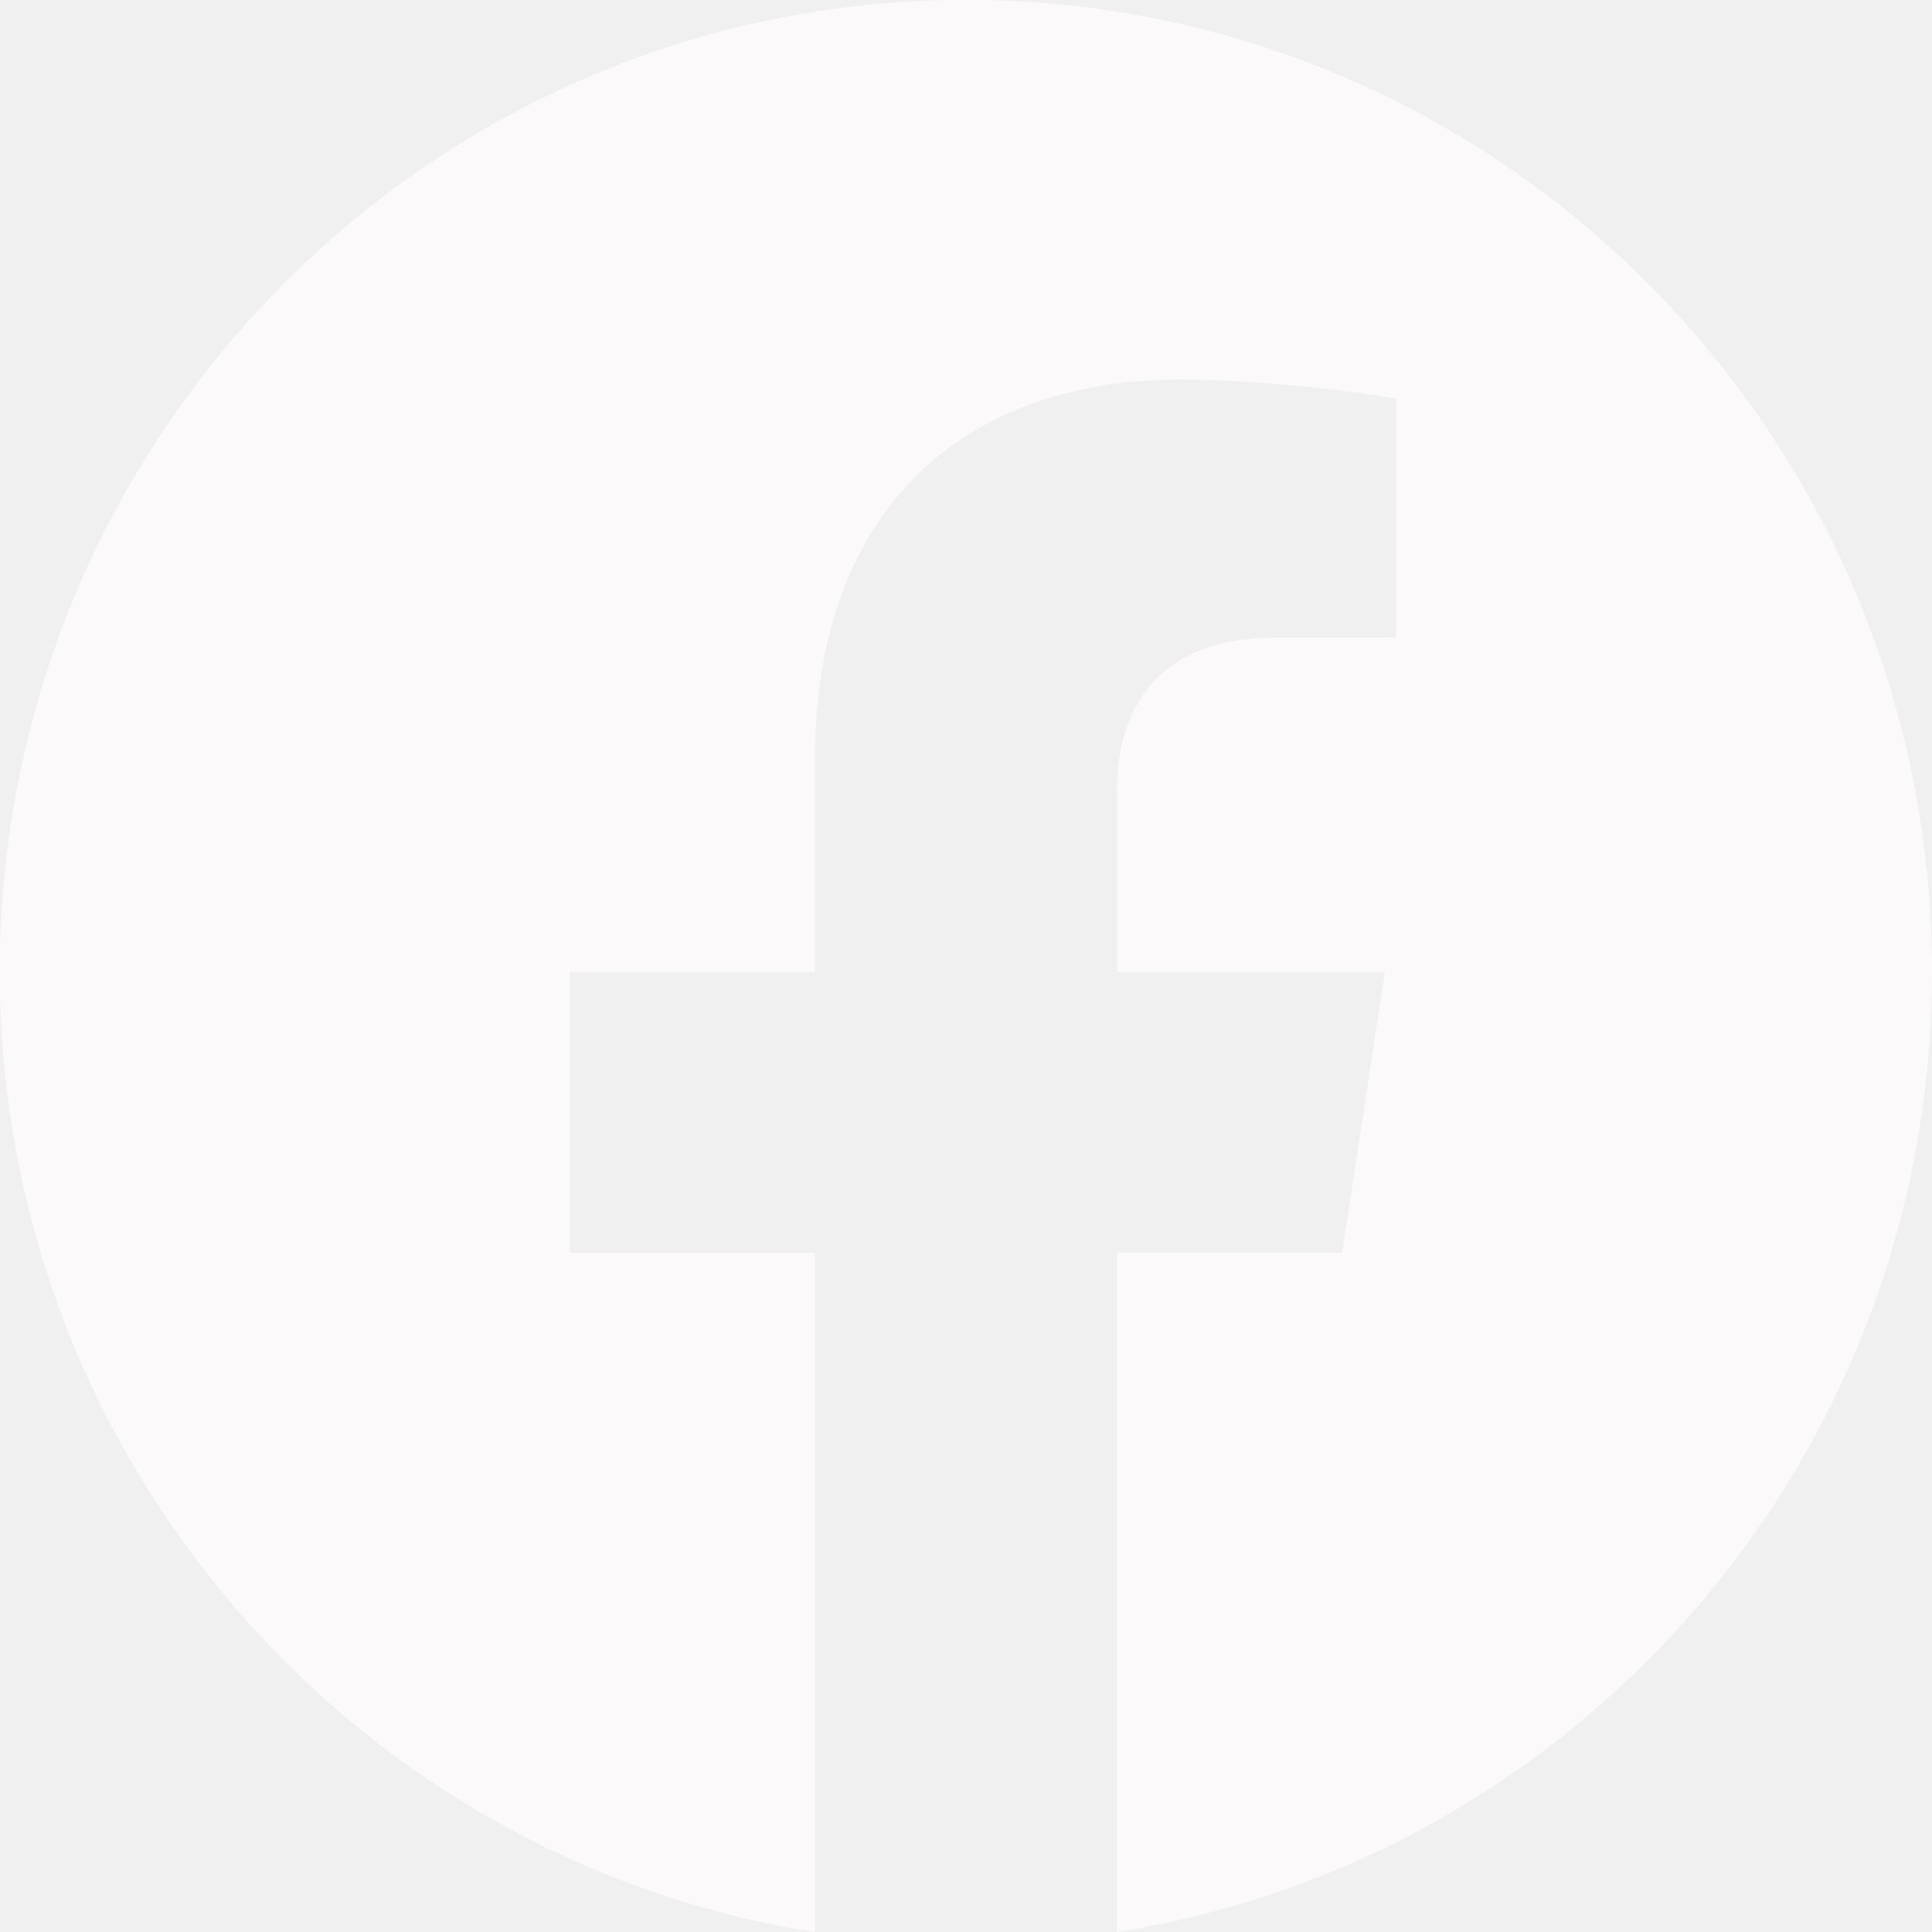
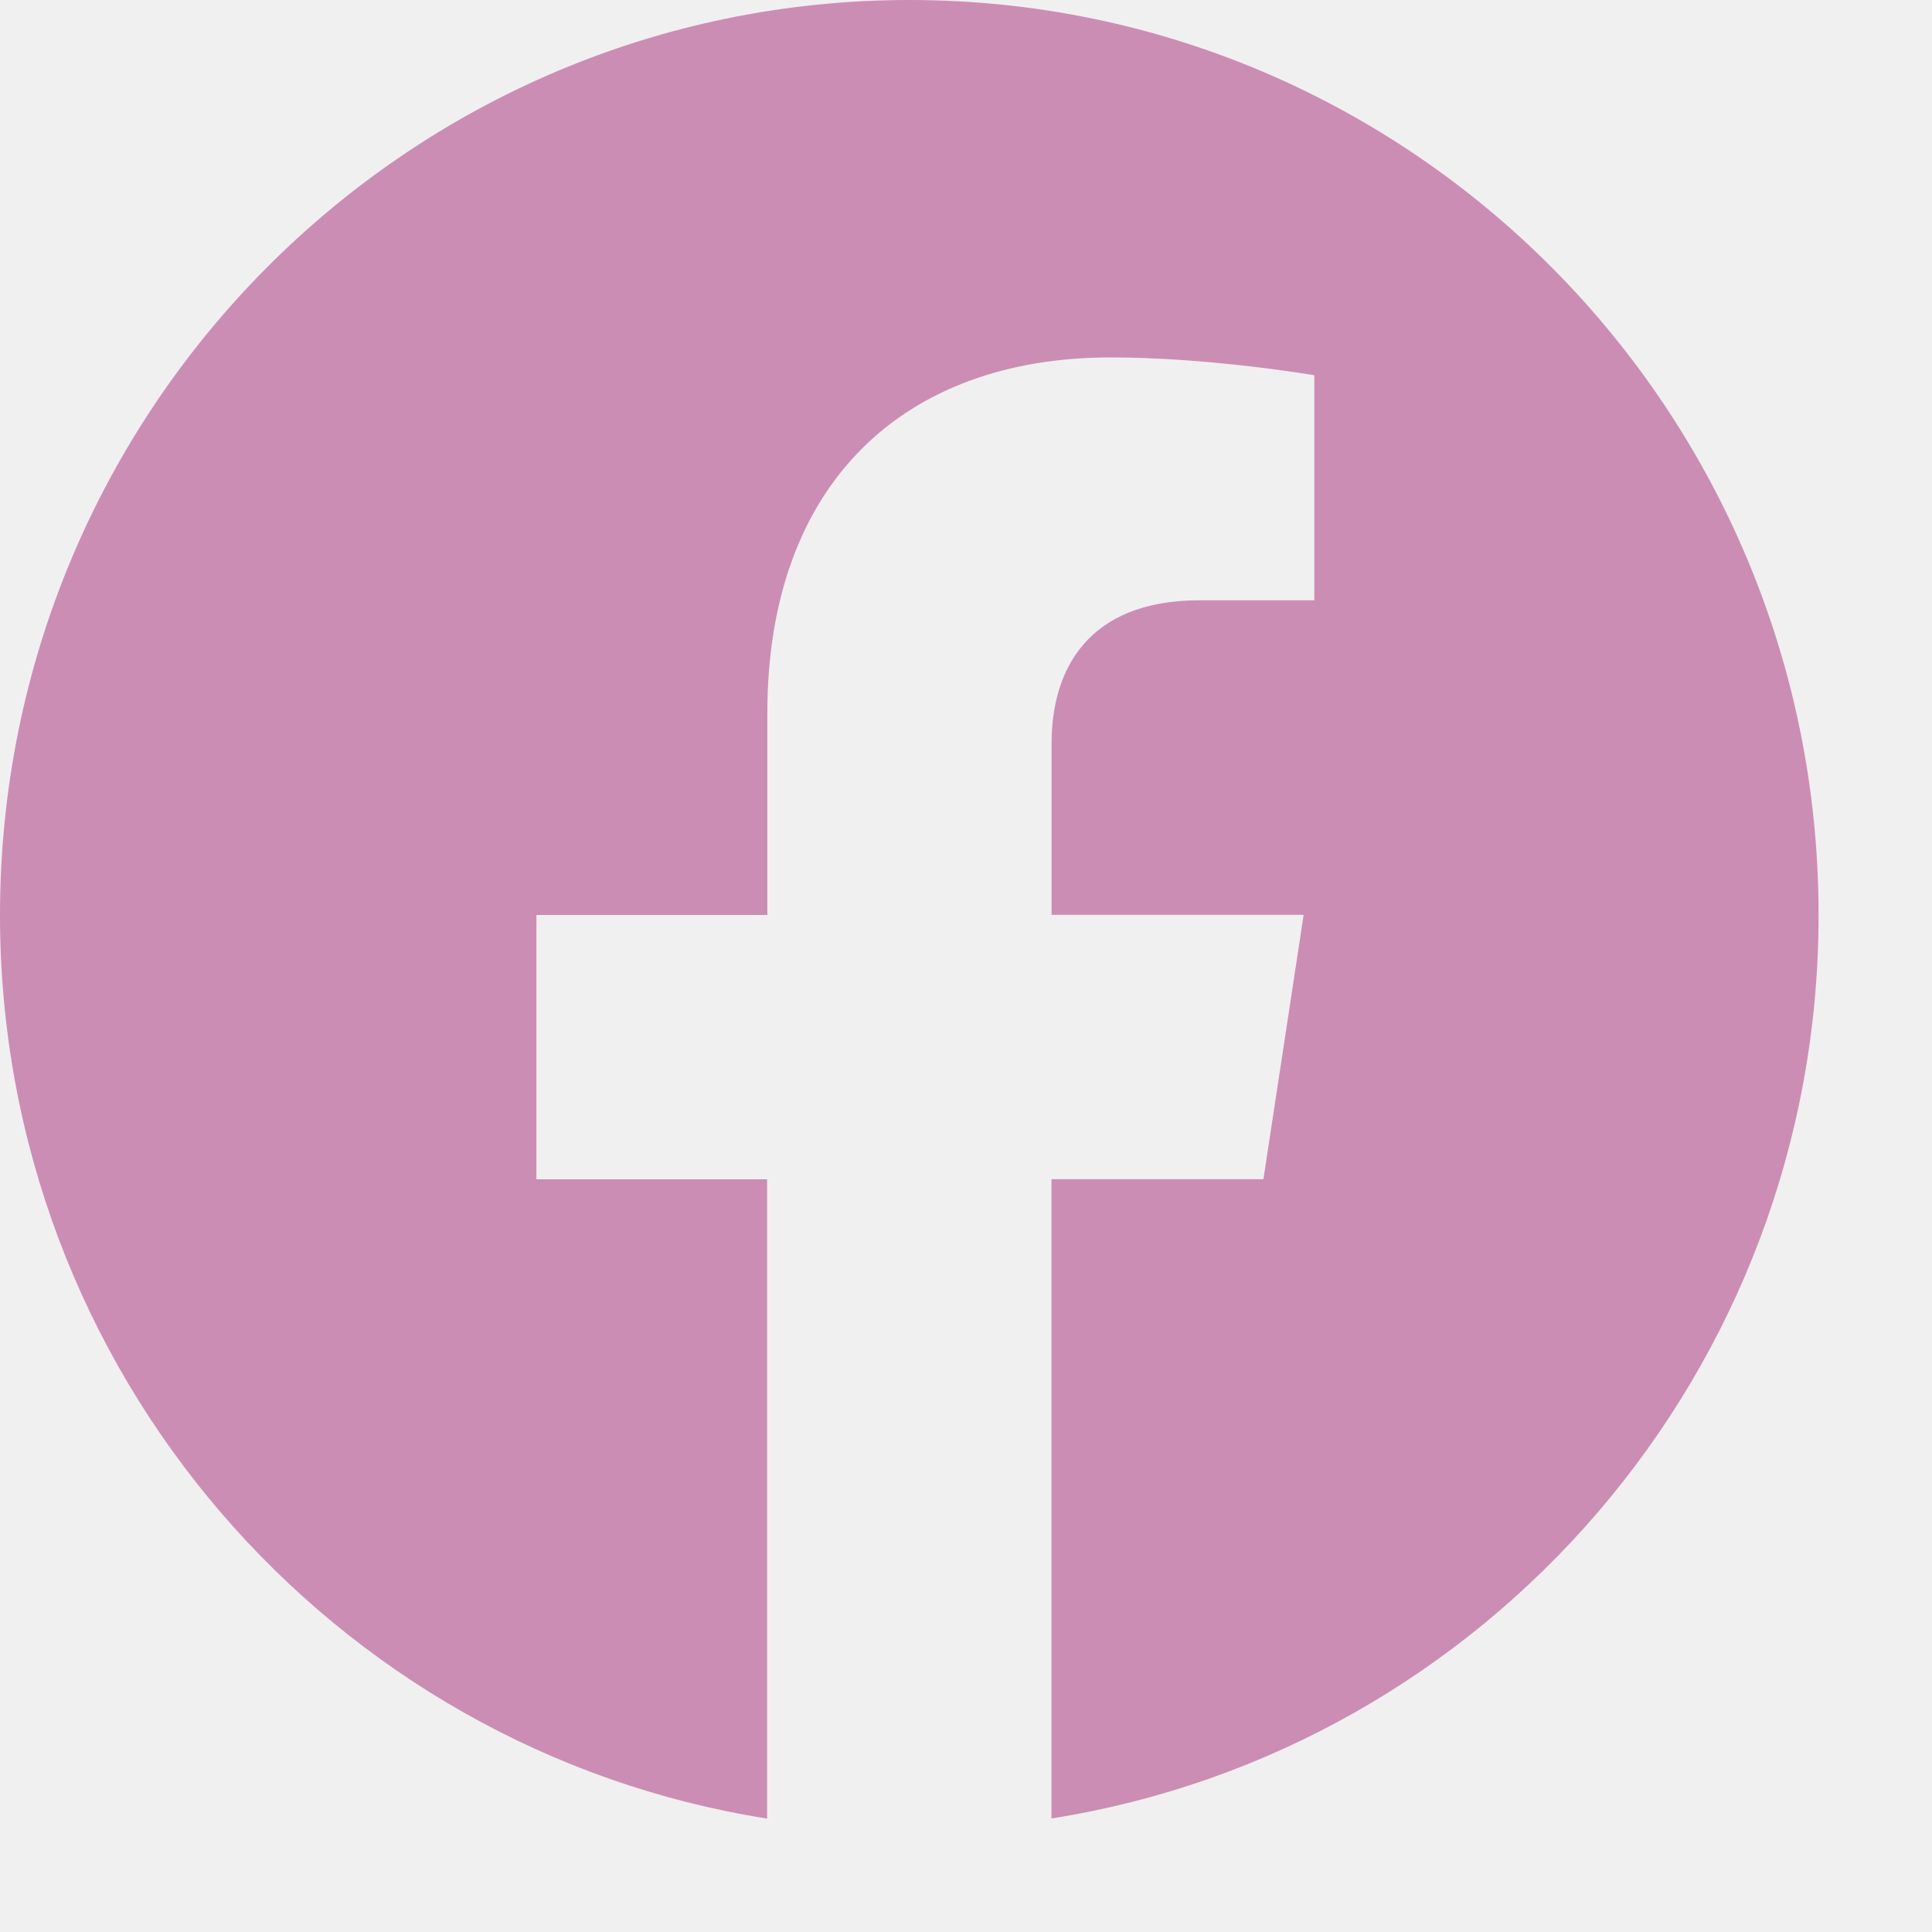
- <svg xmlns="http://www.w3.org/2000/svg" width="16" height="16" viewBox="0 0 16 16" fill="none">
-   <g clip-path="url(#clip0_102_2)">
-     <path d="M16 8.049C16 3.603 12.418 -0.001 8 -0.001C3.58 2.34375e-05 -0.002 3.603 -0.002 8.05C-0.002 12.067 2.924 15.397 6.748 16.001V10.376H4.718V8.05H6.75V6.275C6.75 4.258 7.945 3.144 9.772 3.144C10.648 3.144 11.563 3.301 11.563 3.301V5.281H10.554C9.561 5.281 9.251 5.902 9.251 6.539V8.049H11.469L11.115 10.375H9.25V16C13.074 15.396 16 12.066 16 8.049Z" fill="#FCF9FB" />
-   </g>
-   <defs>
-     <clipPath id="clip0_102_2">
-       <rect width="16" height="16" fill="white" />
-     </clipPath>
-   </defs>
+ <svg xmlns="http://www.w3.org/2000/svg" width="17" height="17" viewBox="0 0 17 17" fill="none">
+   <path d="M16.002 8.05C16.002 3.604 12.42 0 8.002 0C3.582 0.001 0 3.604 0 8.051C0 12.068 2.926 15.398 6.75 16.002V10.377H4.72V8.051H6.752V6.276C6.752 4.259 7.947 3.145 9.774 3.145C10.65 3.145 11.565 3.302 11.565 3.302V5.282H10.556C9.563 5.282 9.253 5.903 9.253 6.54V8.05H11.471L11.117 10.376H9.252V16.001C13.076 15.397 16.002 12.067 16.002 8.05Z" fill="#CC8DB4" />
</svg>
